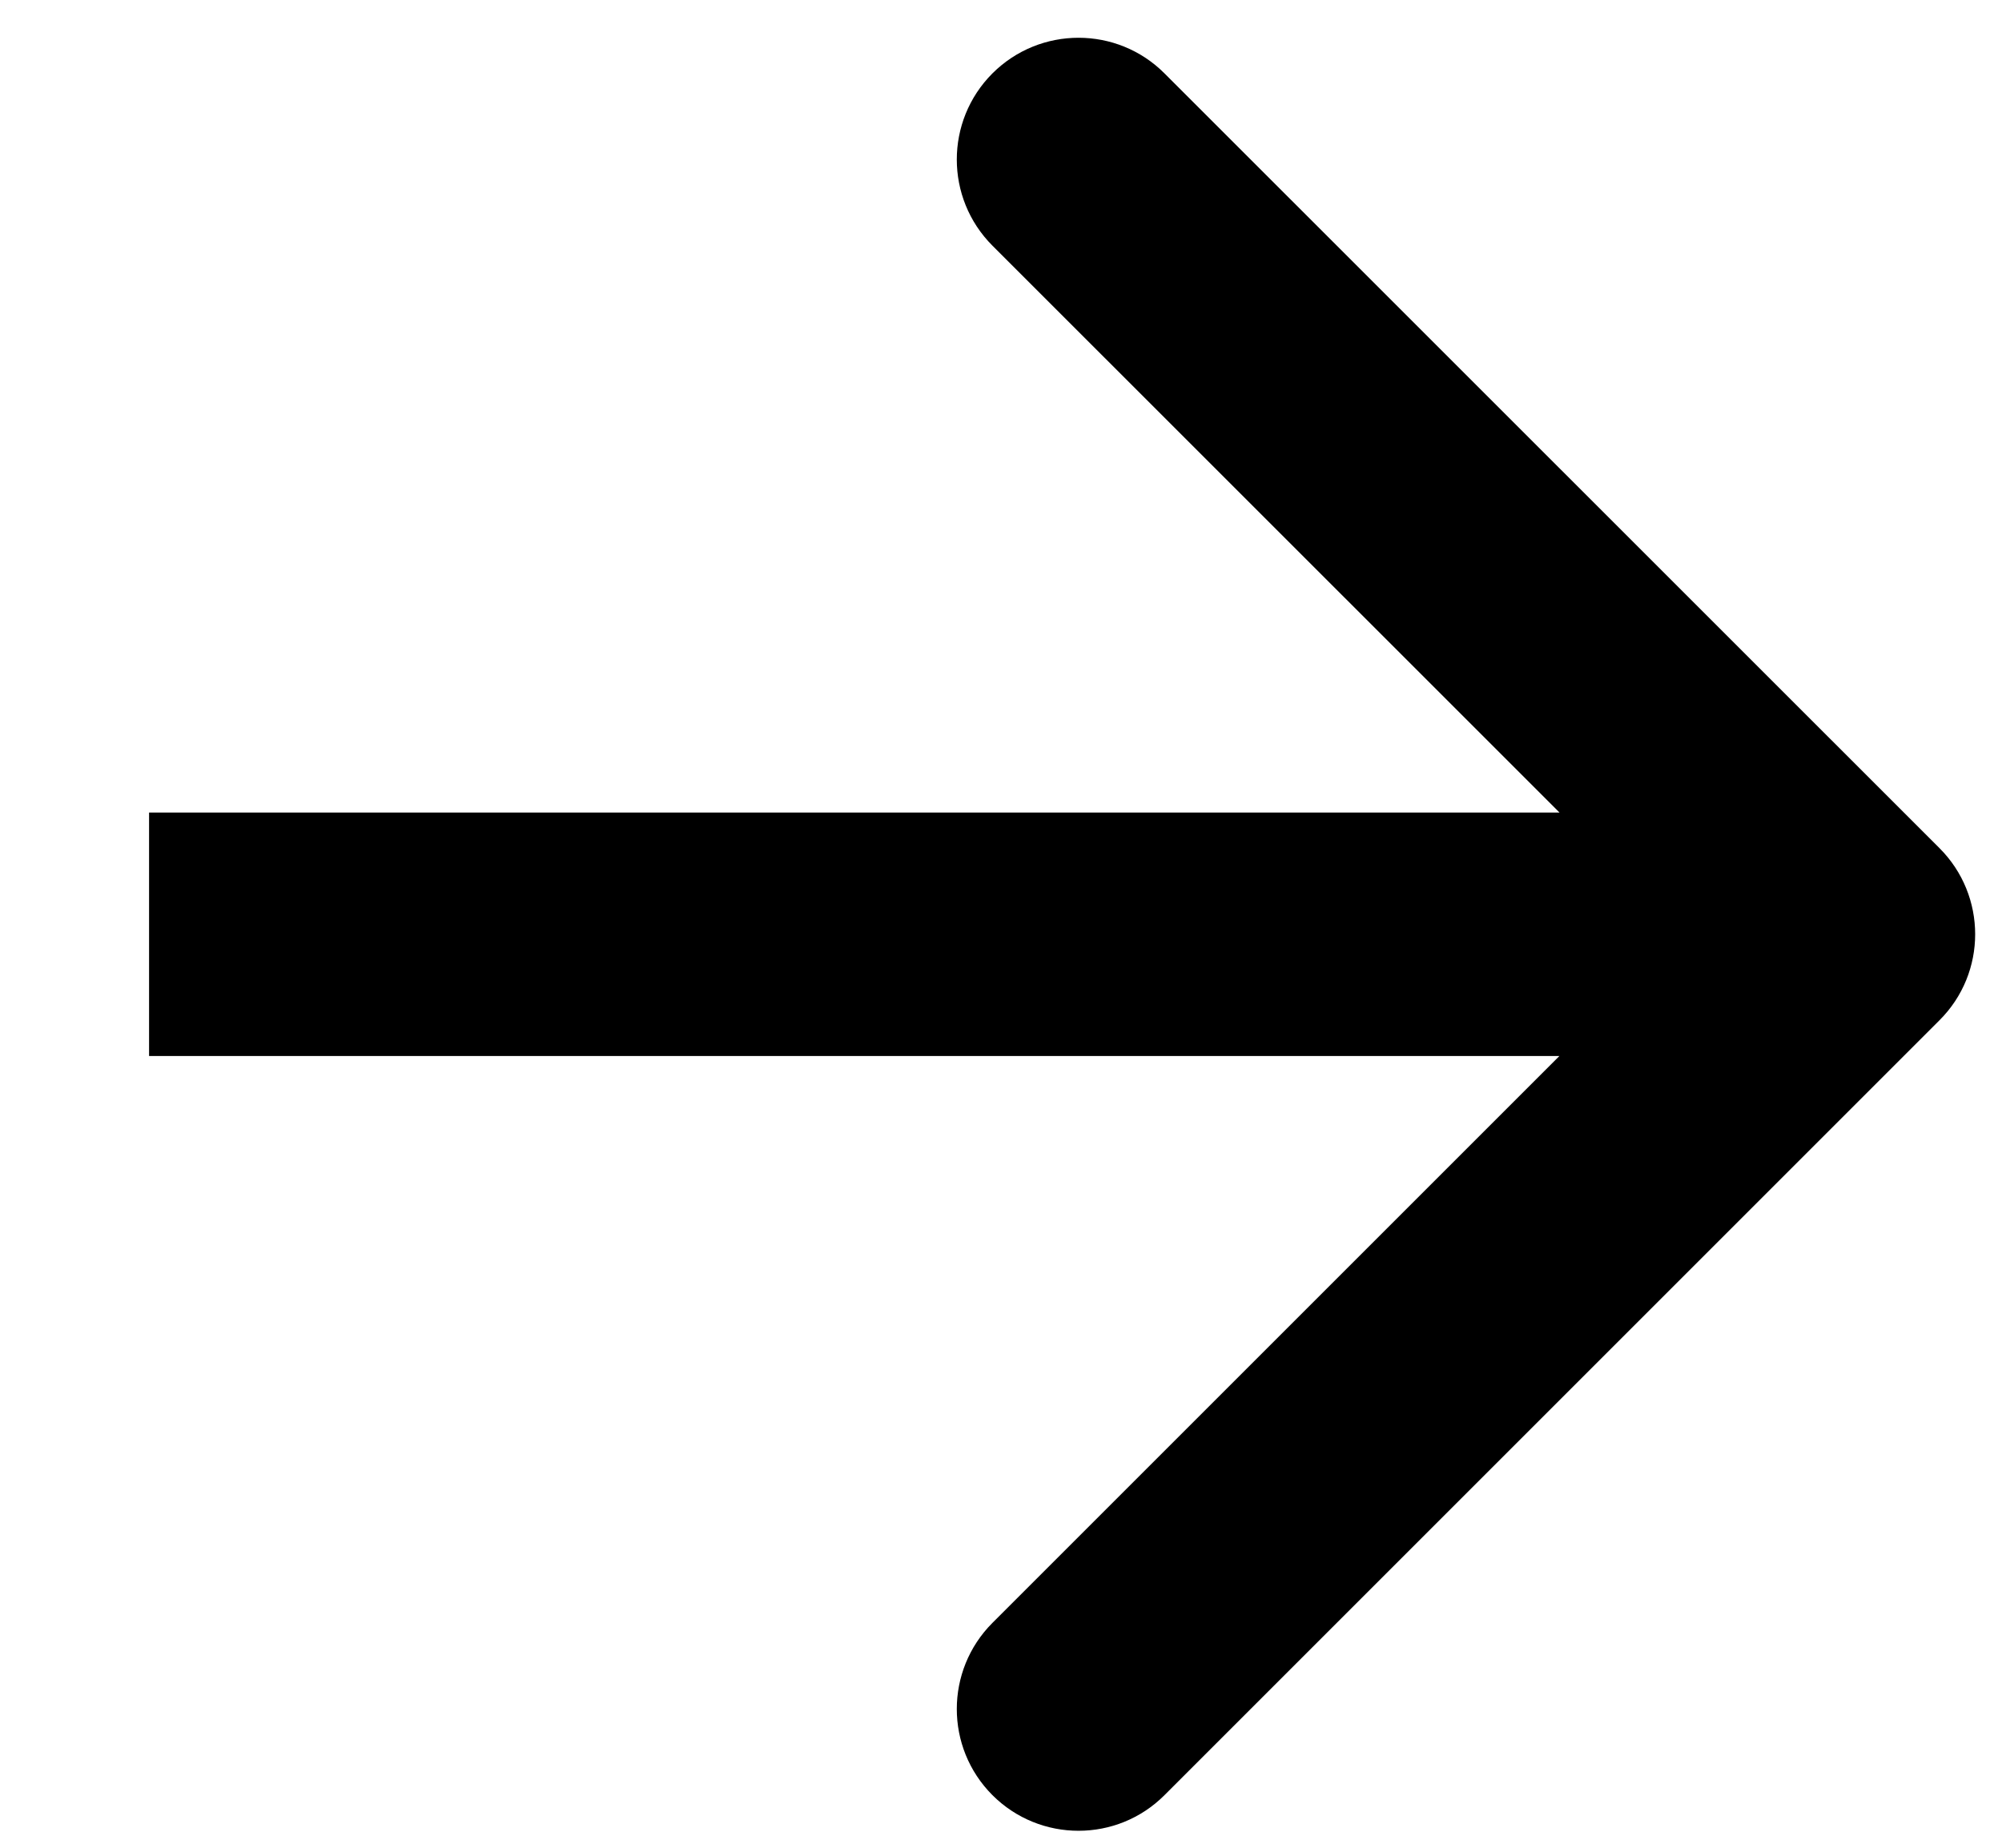
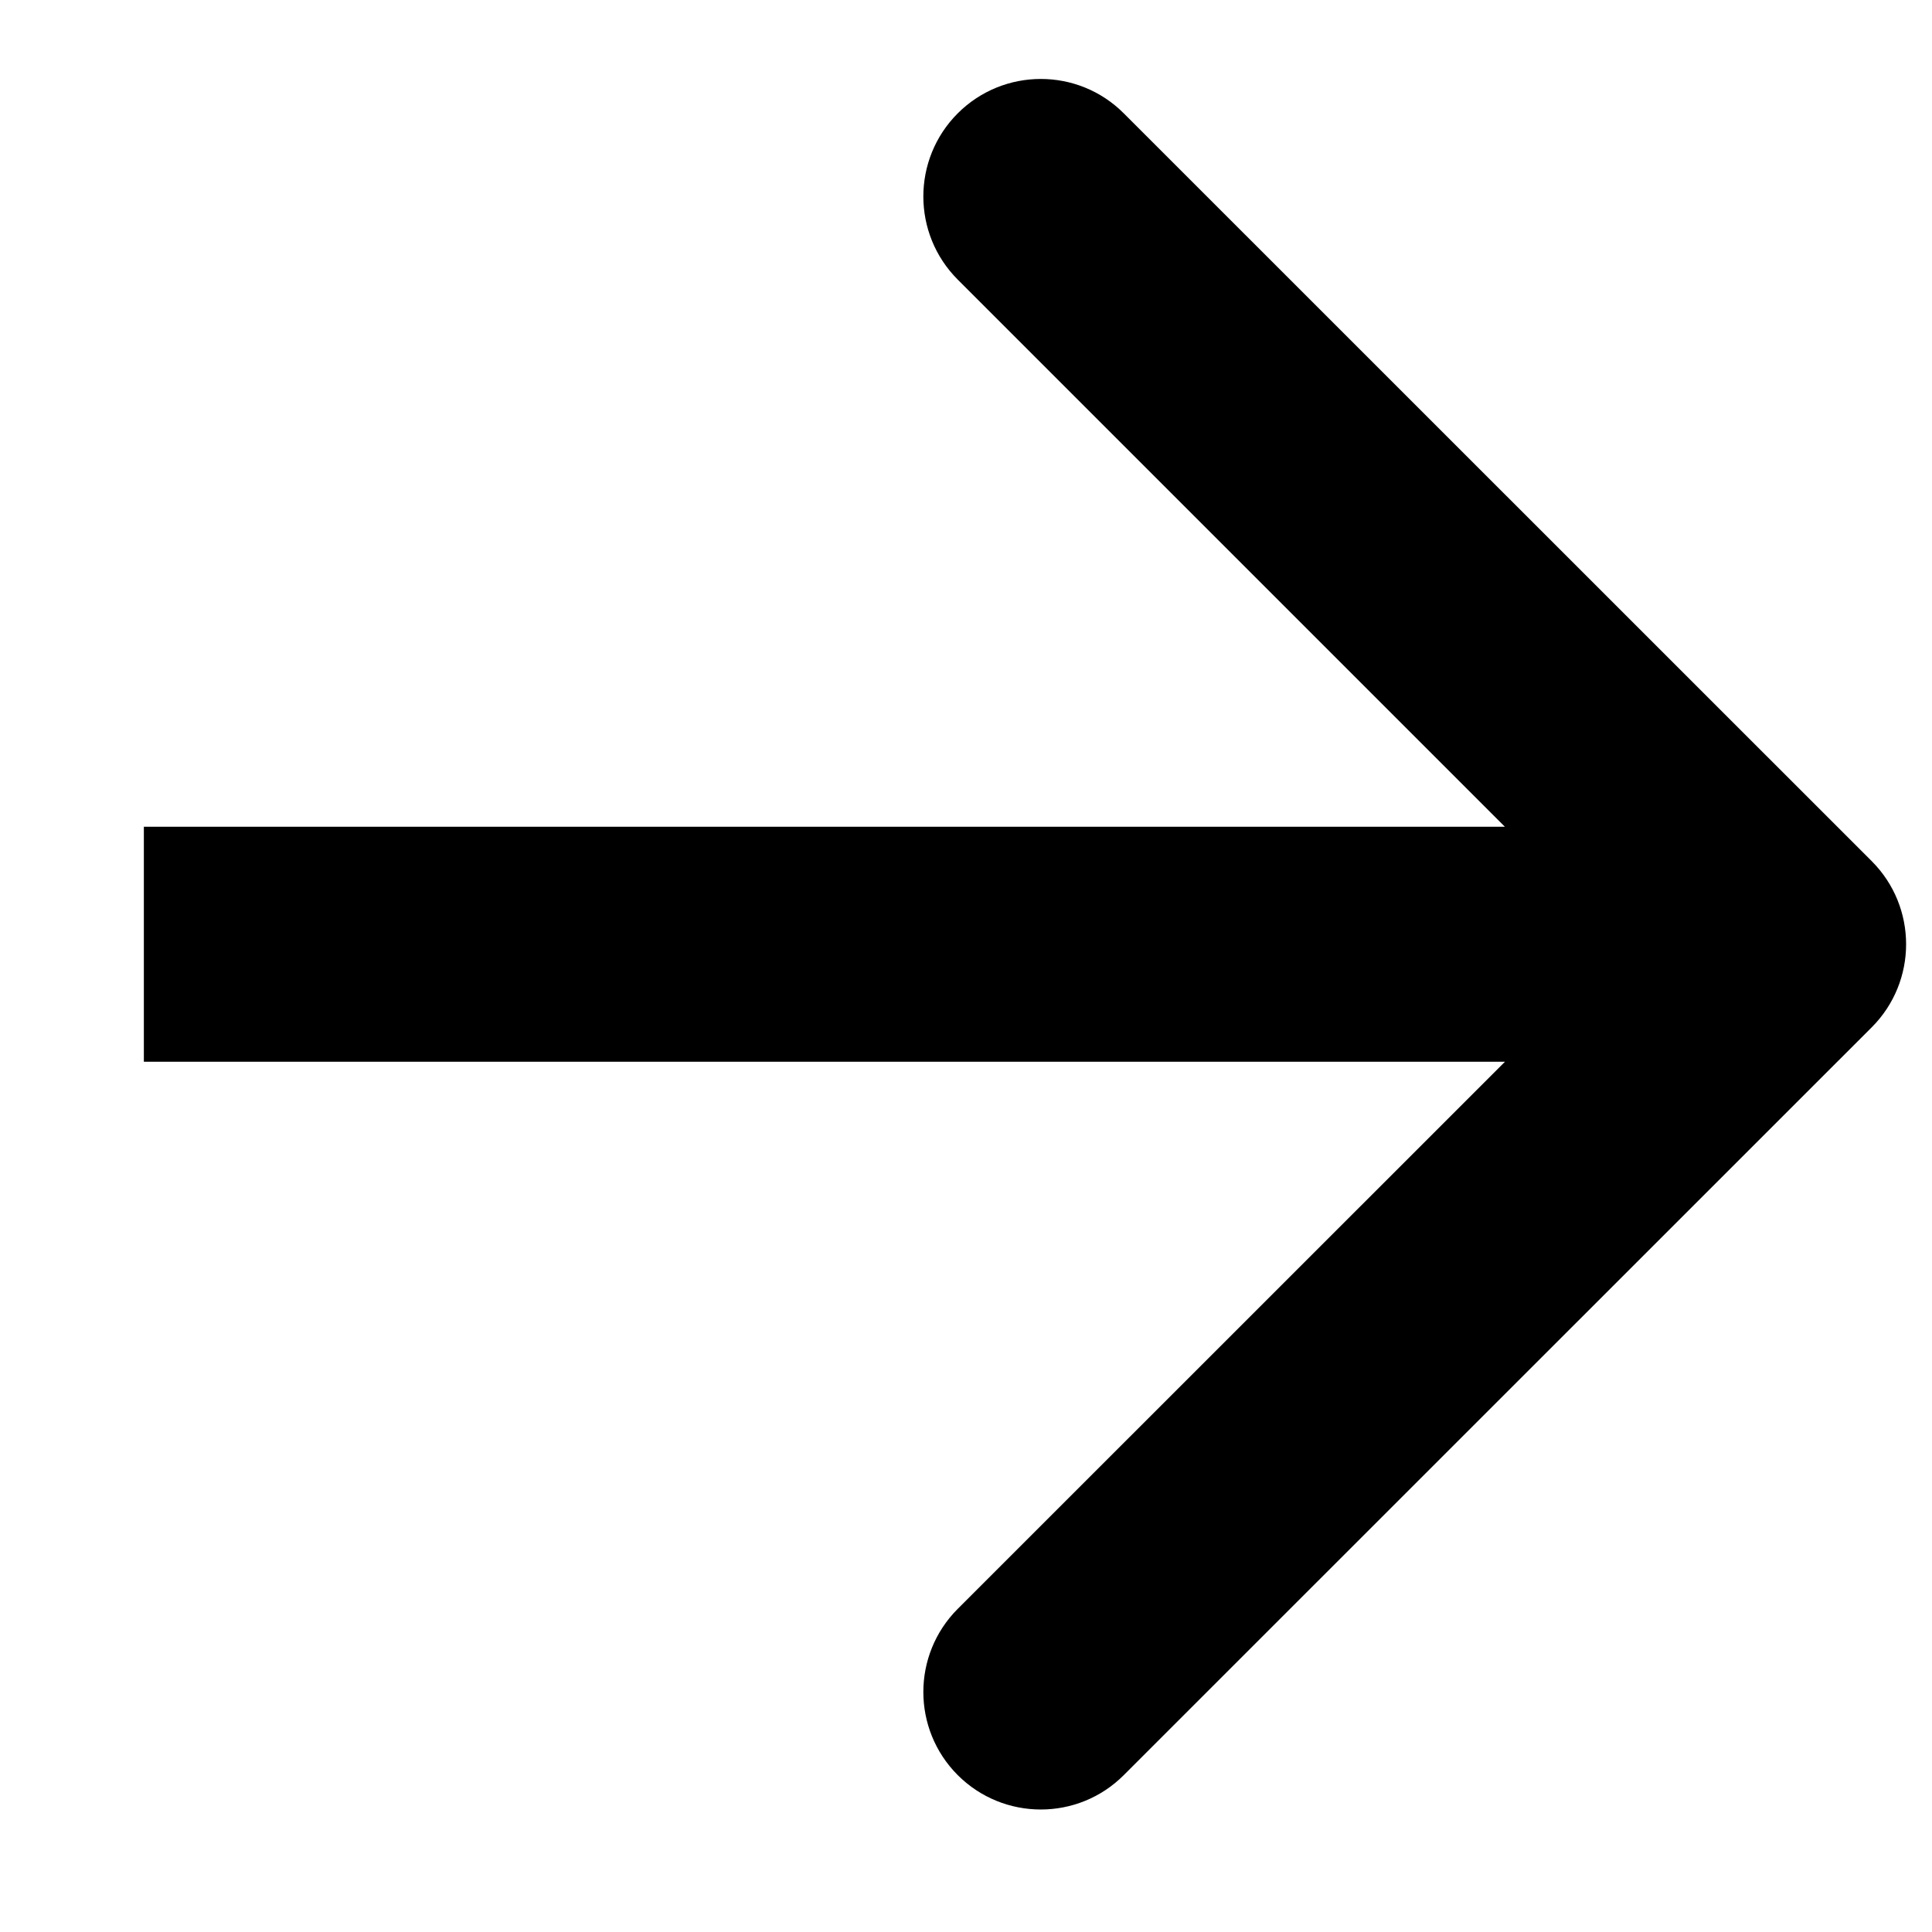
- <svg xmlns="http://www.w3.org/2000/svg" width="13" height="12" viewBox="0 0 13 12" fill="none">
-   <path d="M12.594 6.626C12.903 6.318 12.903 5.817 12.594 5.508L7.562 0.477C7.254 0.168 6.753 0.168 6.444 0.477C6.136 0.786 6.136 1.286 6.444 1.595L10.917 6.067L6.444 10.54C6.136 10.849 6.136 11.349 6.444 11.658C6.753 11.967 7.254 11.967 7.562 11.658L12.594 6.626ZM0.968 6.858L12.035 6.858L12.035 5.277L0.968 5.277L0.968 6.858Z" fill="black" />
+ <svg xmlns="http://www.w3.org/2000/svg" width="13" height="13" viewBox="0 0 13 13" fill="none">
+   <path d="M12.594 6.913C12.903 6.604 12.903 6.103 12.594 5.794L7.562 0.763C7.254 0.454 6.753 0.454 6.444 0.763C6.136 1.072 6.136 1.572 6.444 1.881L10.917 6.354L6.444 10.826C6.136 11.135 6.136 11.635 6.444 11.944C6.753 12.253 7.254 12.253 7.562 11.944L12.594 6.913ZM0.968 7.144L12.035 7.144L12.035 5.563L0.968 5.563L0.968 7.144Z" fill="black" />
</svg>
